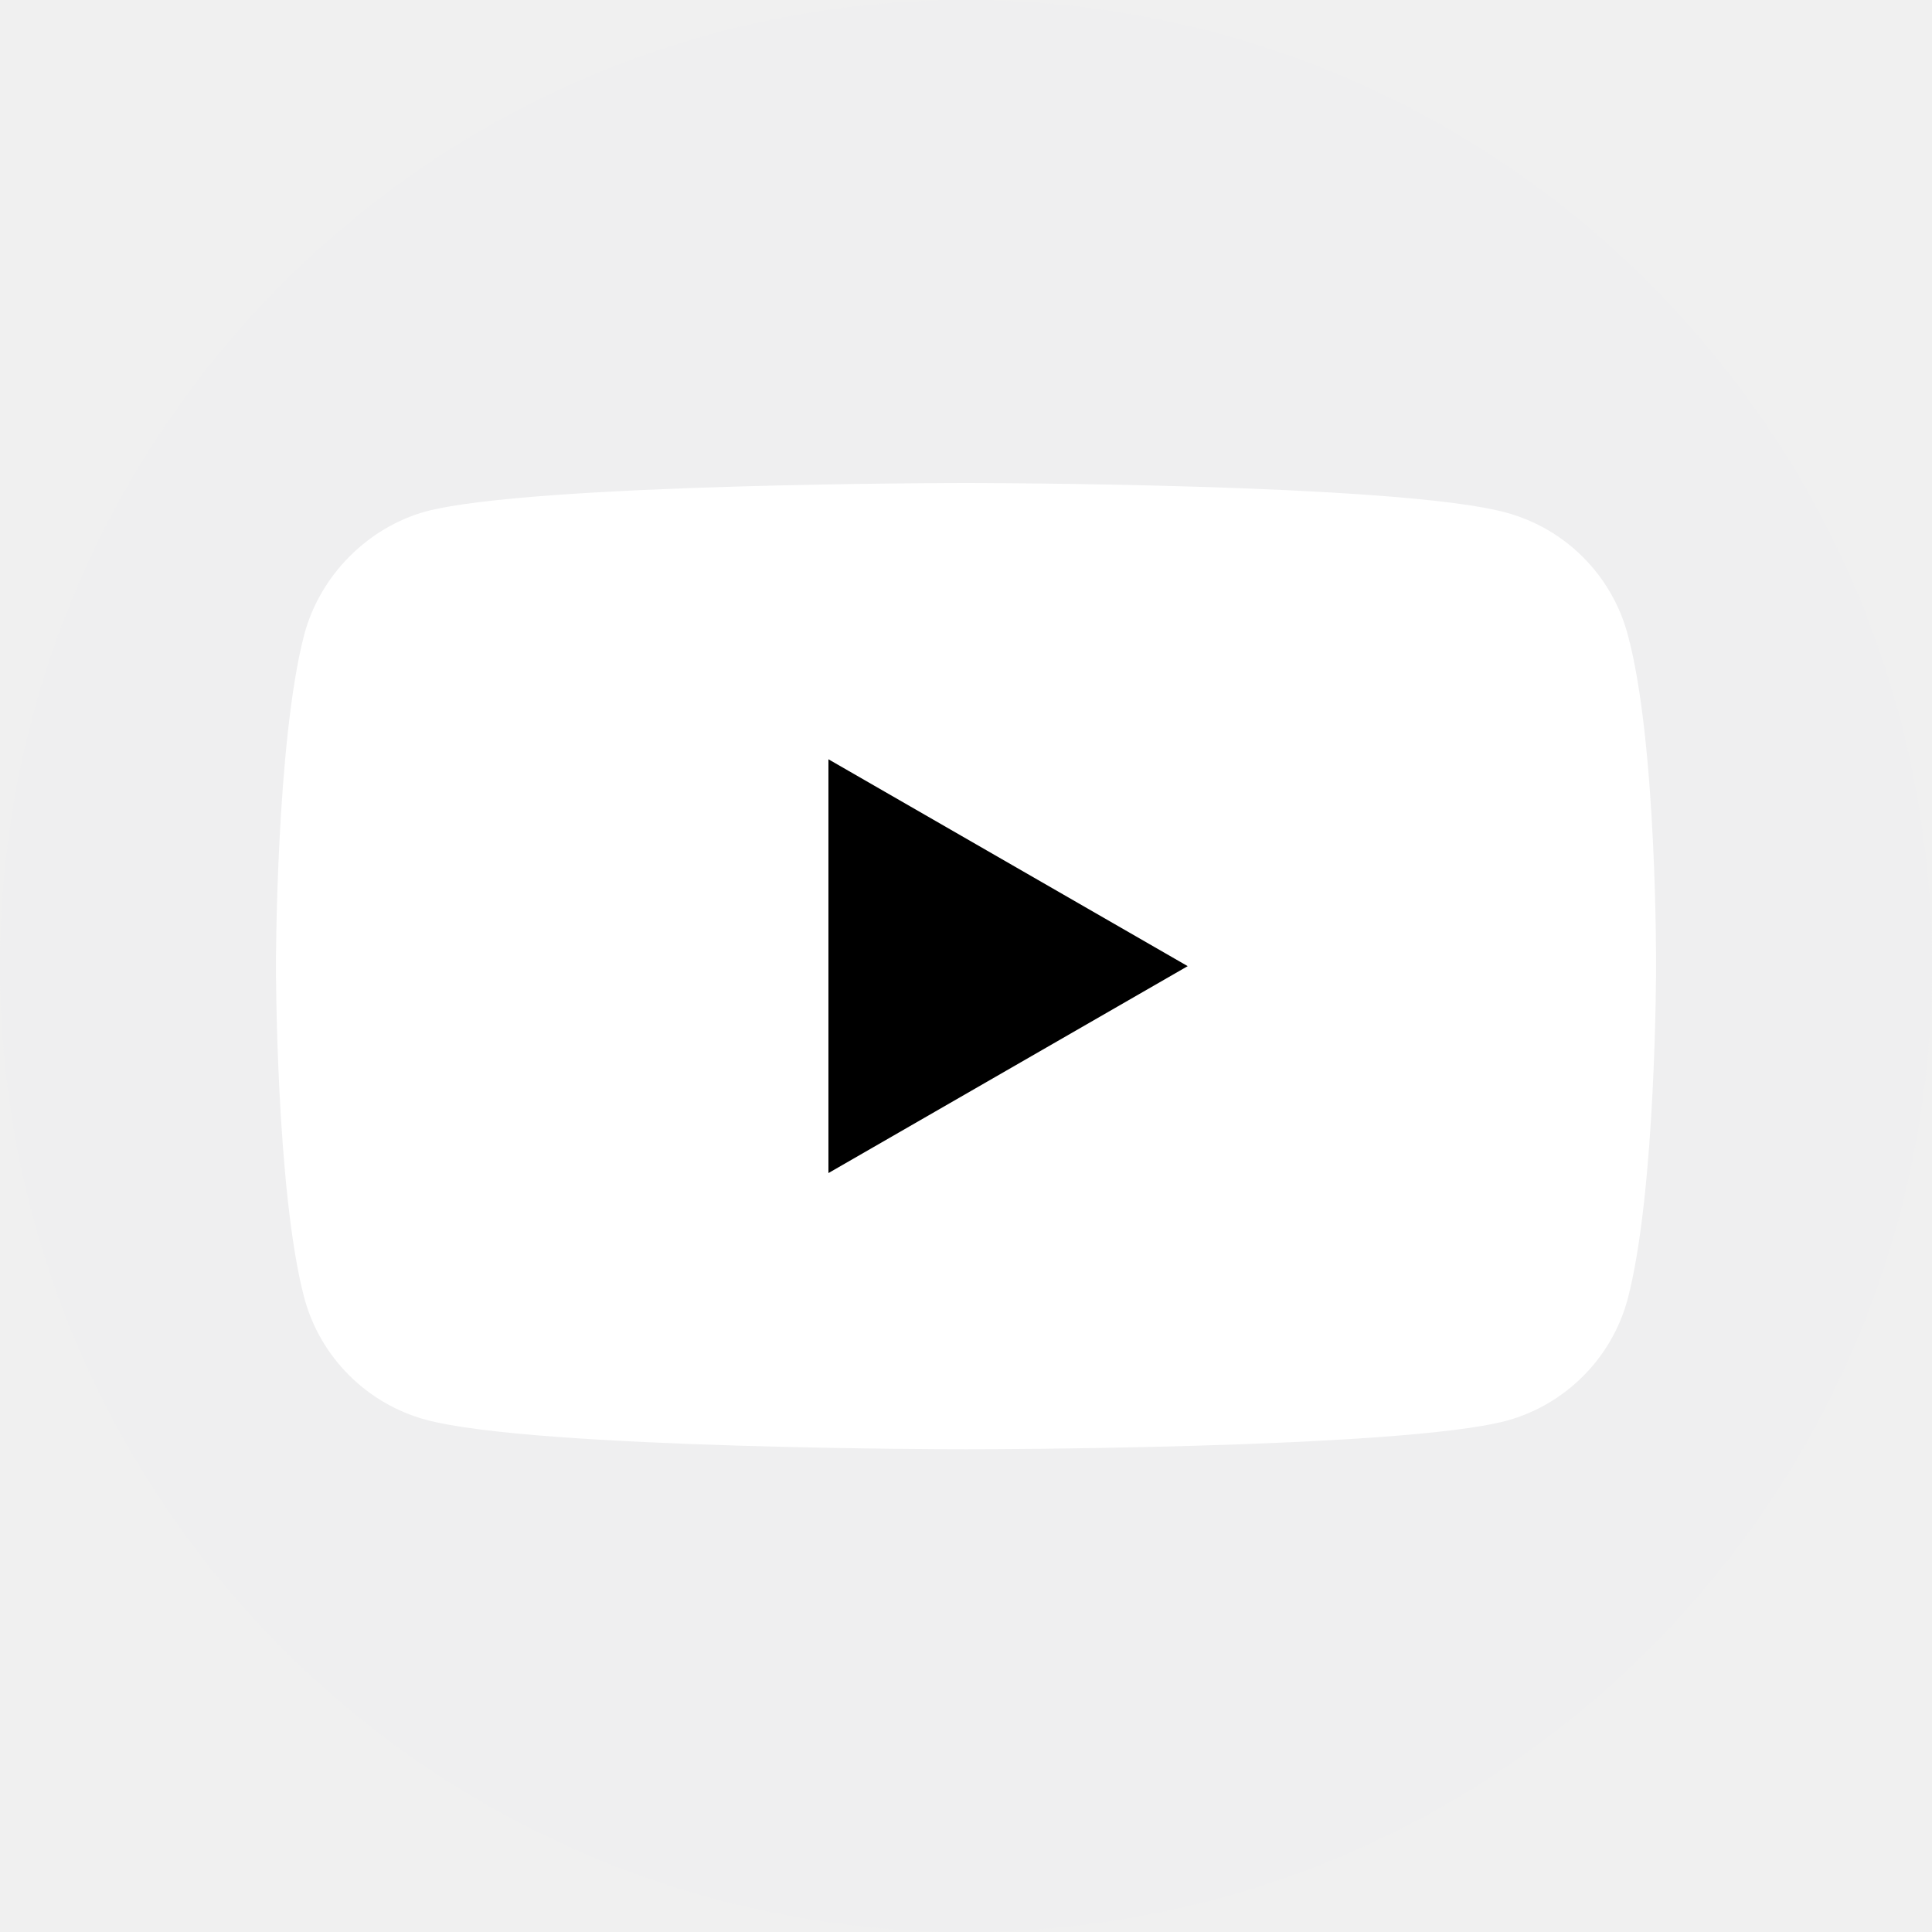
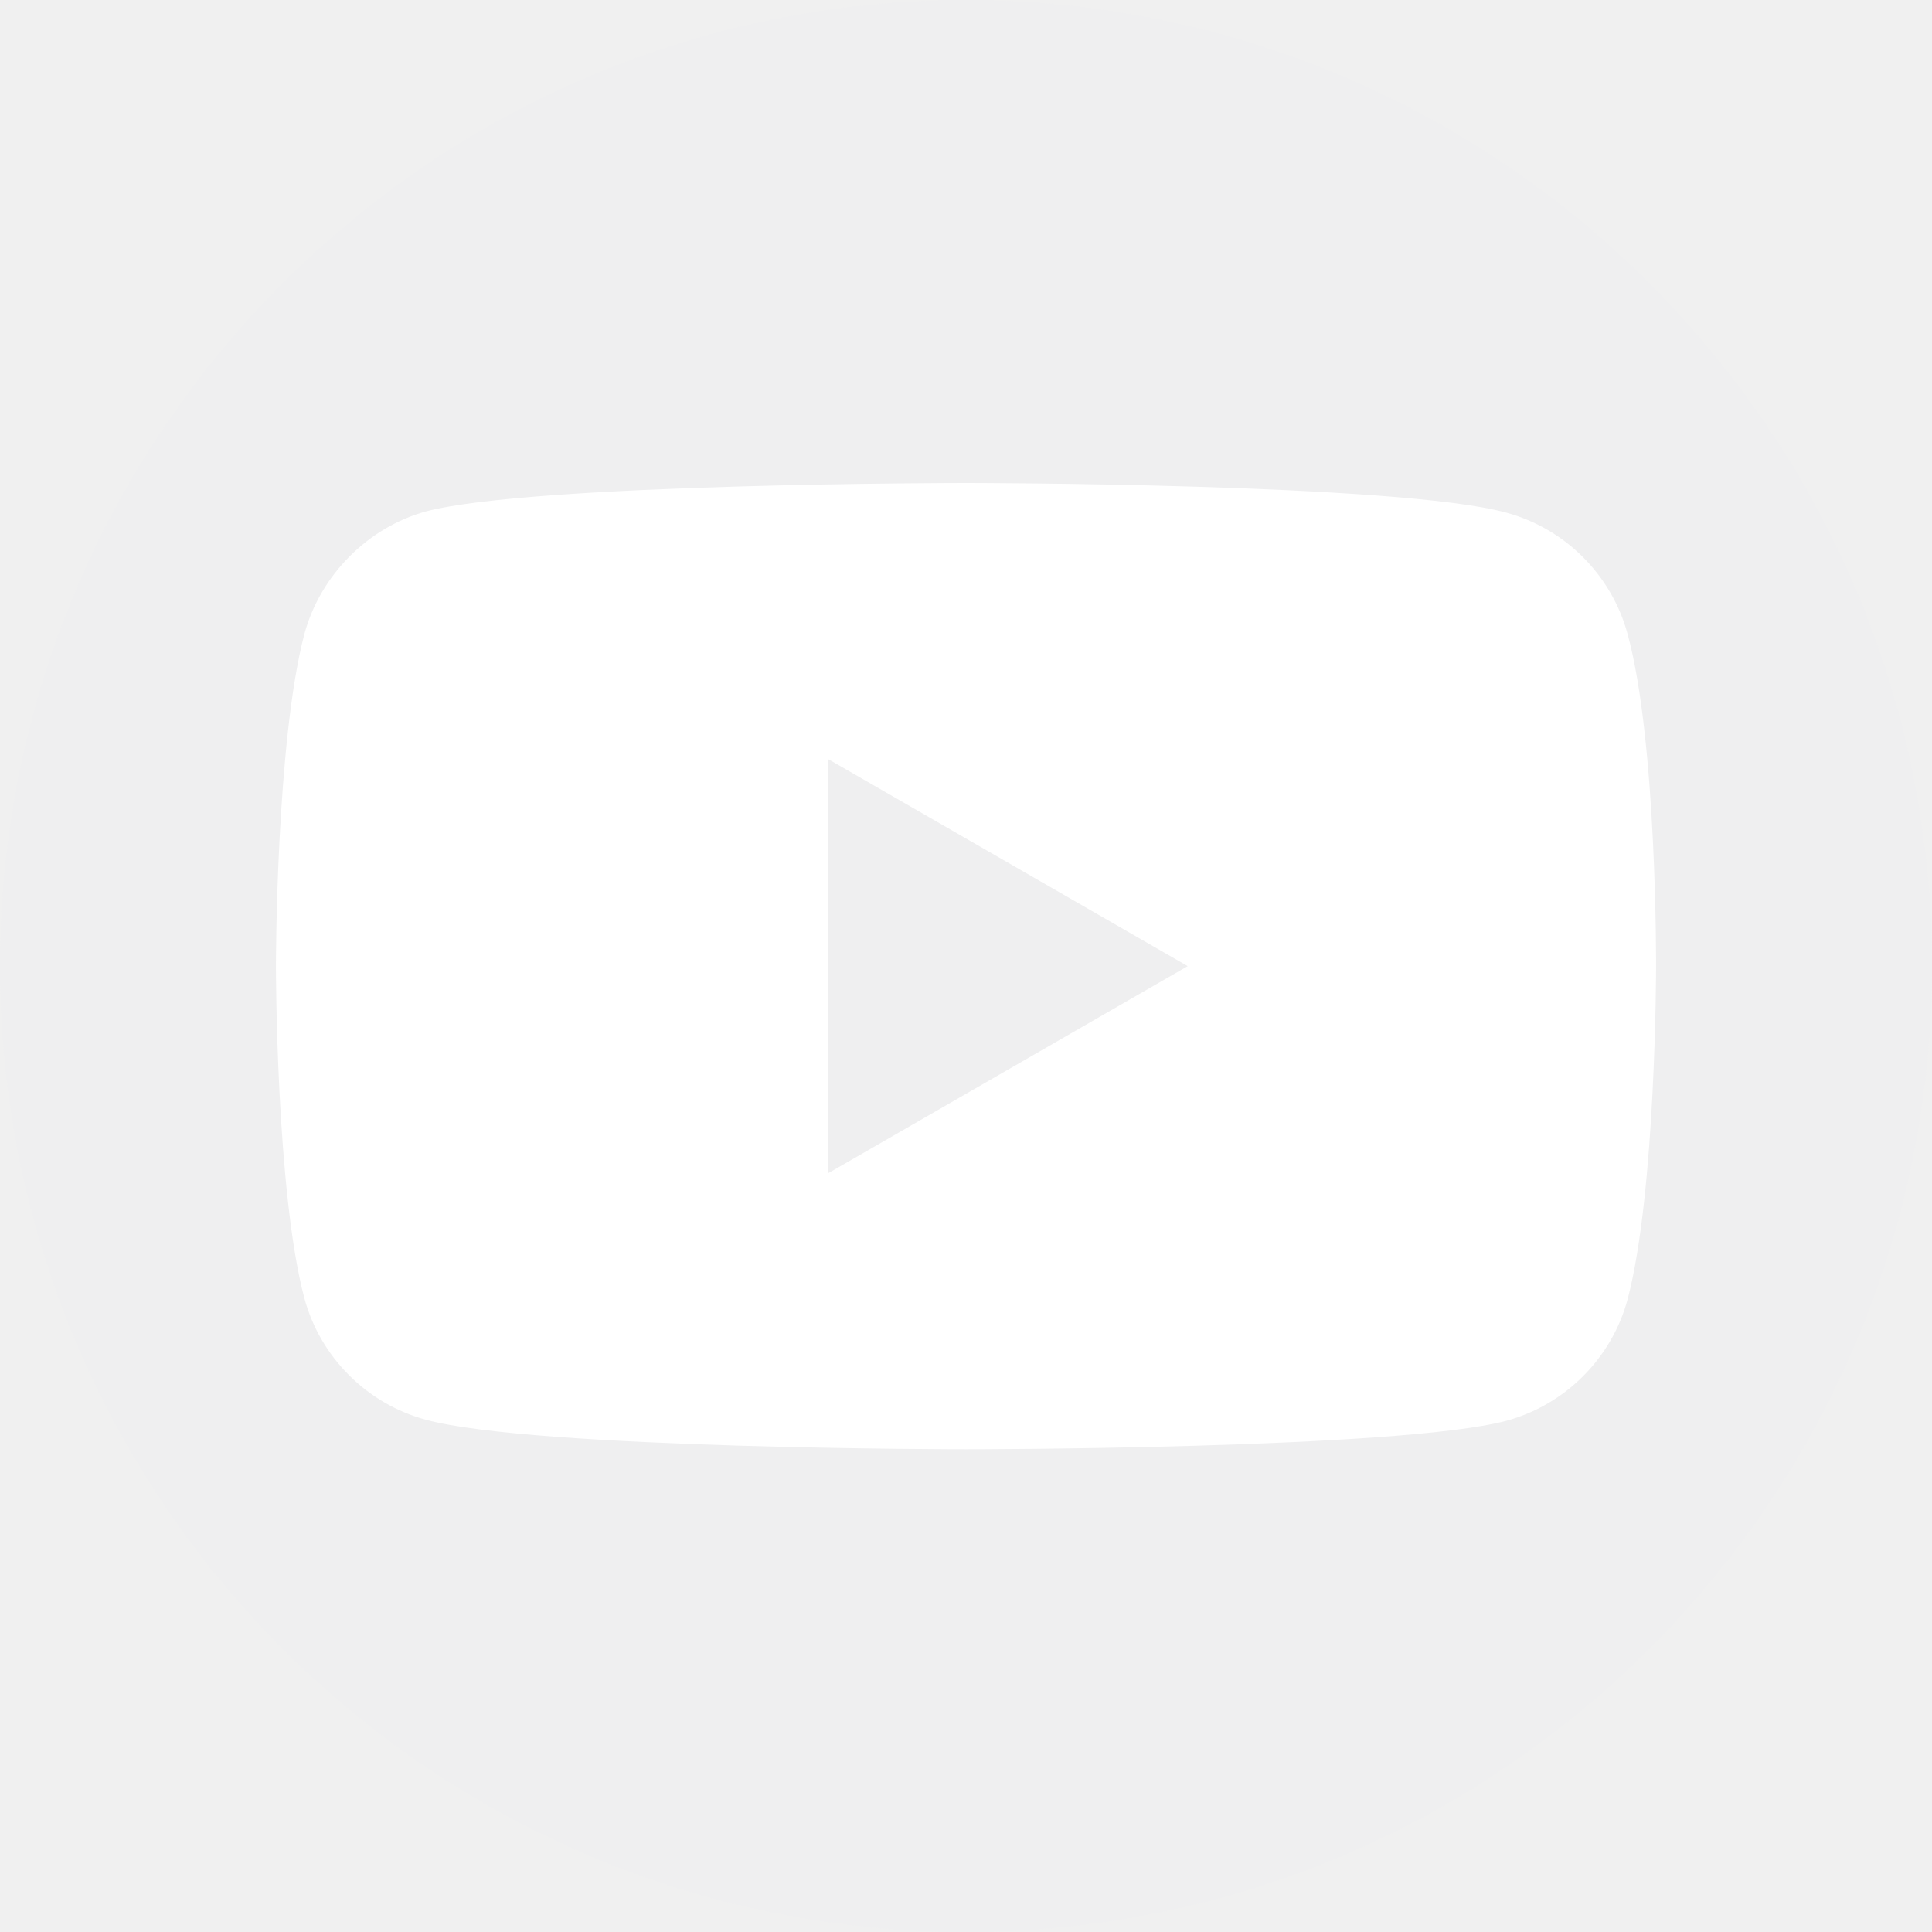
<svg xmlns="http://www.w3.org/2000/svg" width="40" height="40" viewBox="0 0 40 40" fill="none">
  <rect width="40" height="40" rx="20" fill="#EFEFF0" />
  <path d="M33.698 13.13C33.369 11.906 32.404 10.941 31.18 10.612C28.944 10 20 10 20 10C20 10 11.056 10 8.82 10.588C7.619 10.918 6.631 11.906 6.301 13.13C5.713 15.366 5.713 20.003 5.713 20.003C5.713 20.003 5.713 24.664 6.301 26.876C6.631 28.1 7.596 29.065 8.82 29.395C11.079 30.006 20 30.006 20 30.006C20 30.006 28.944 30.006 31.18 29.418C32.404 29.088 33.369 28.123 33.698 26.9C34.287 24.664 34.287 20.027 34.287 20.027C34.287 20.027 34.31 15.366 33.698 13.13Z" fill="white" />
-   <path d="M17.152 24.287L24.59 20.003L17.152 15.72V24.287Z" fill="black" />
+   <path d="M17.152 24.287L24.59 20.003L17.152 15.72V24.287Z" fill="#EFEFF0" />
</svg>
